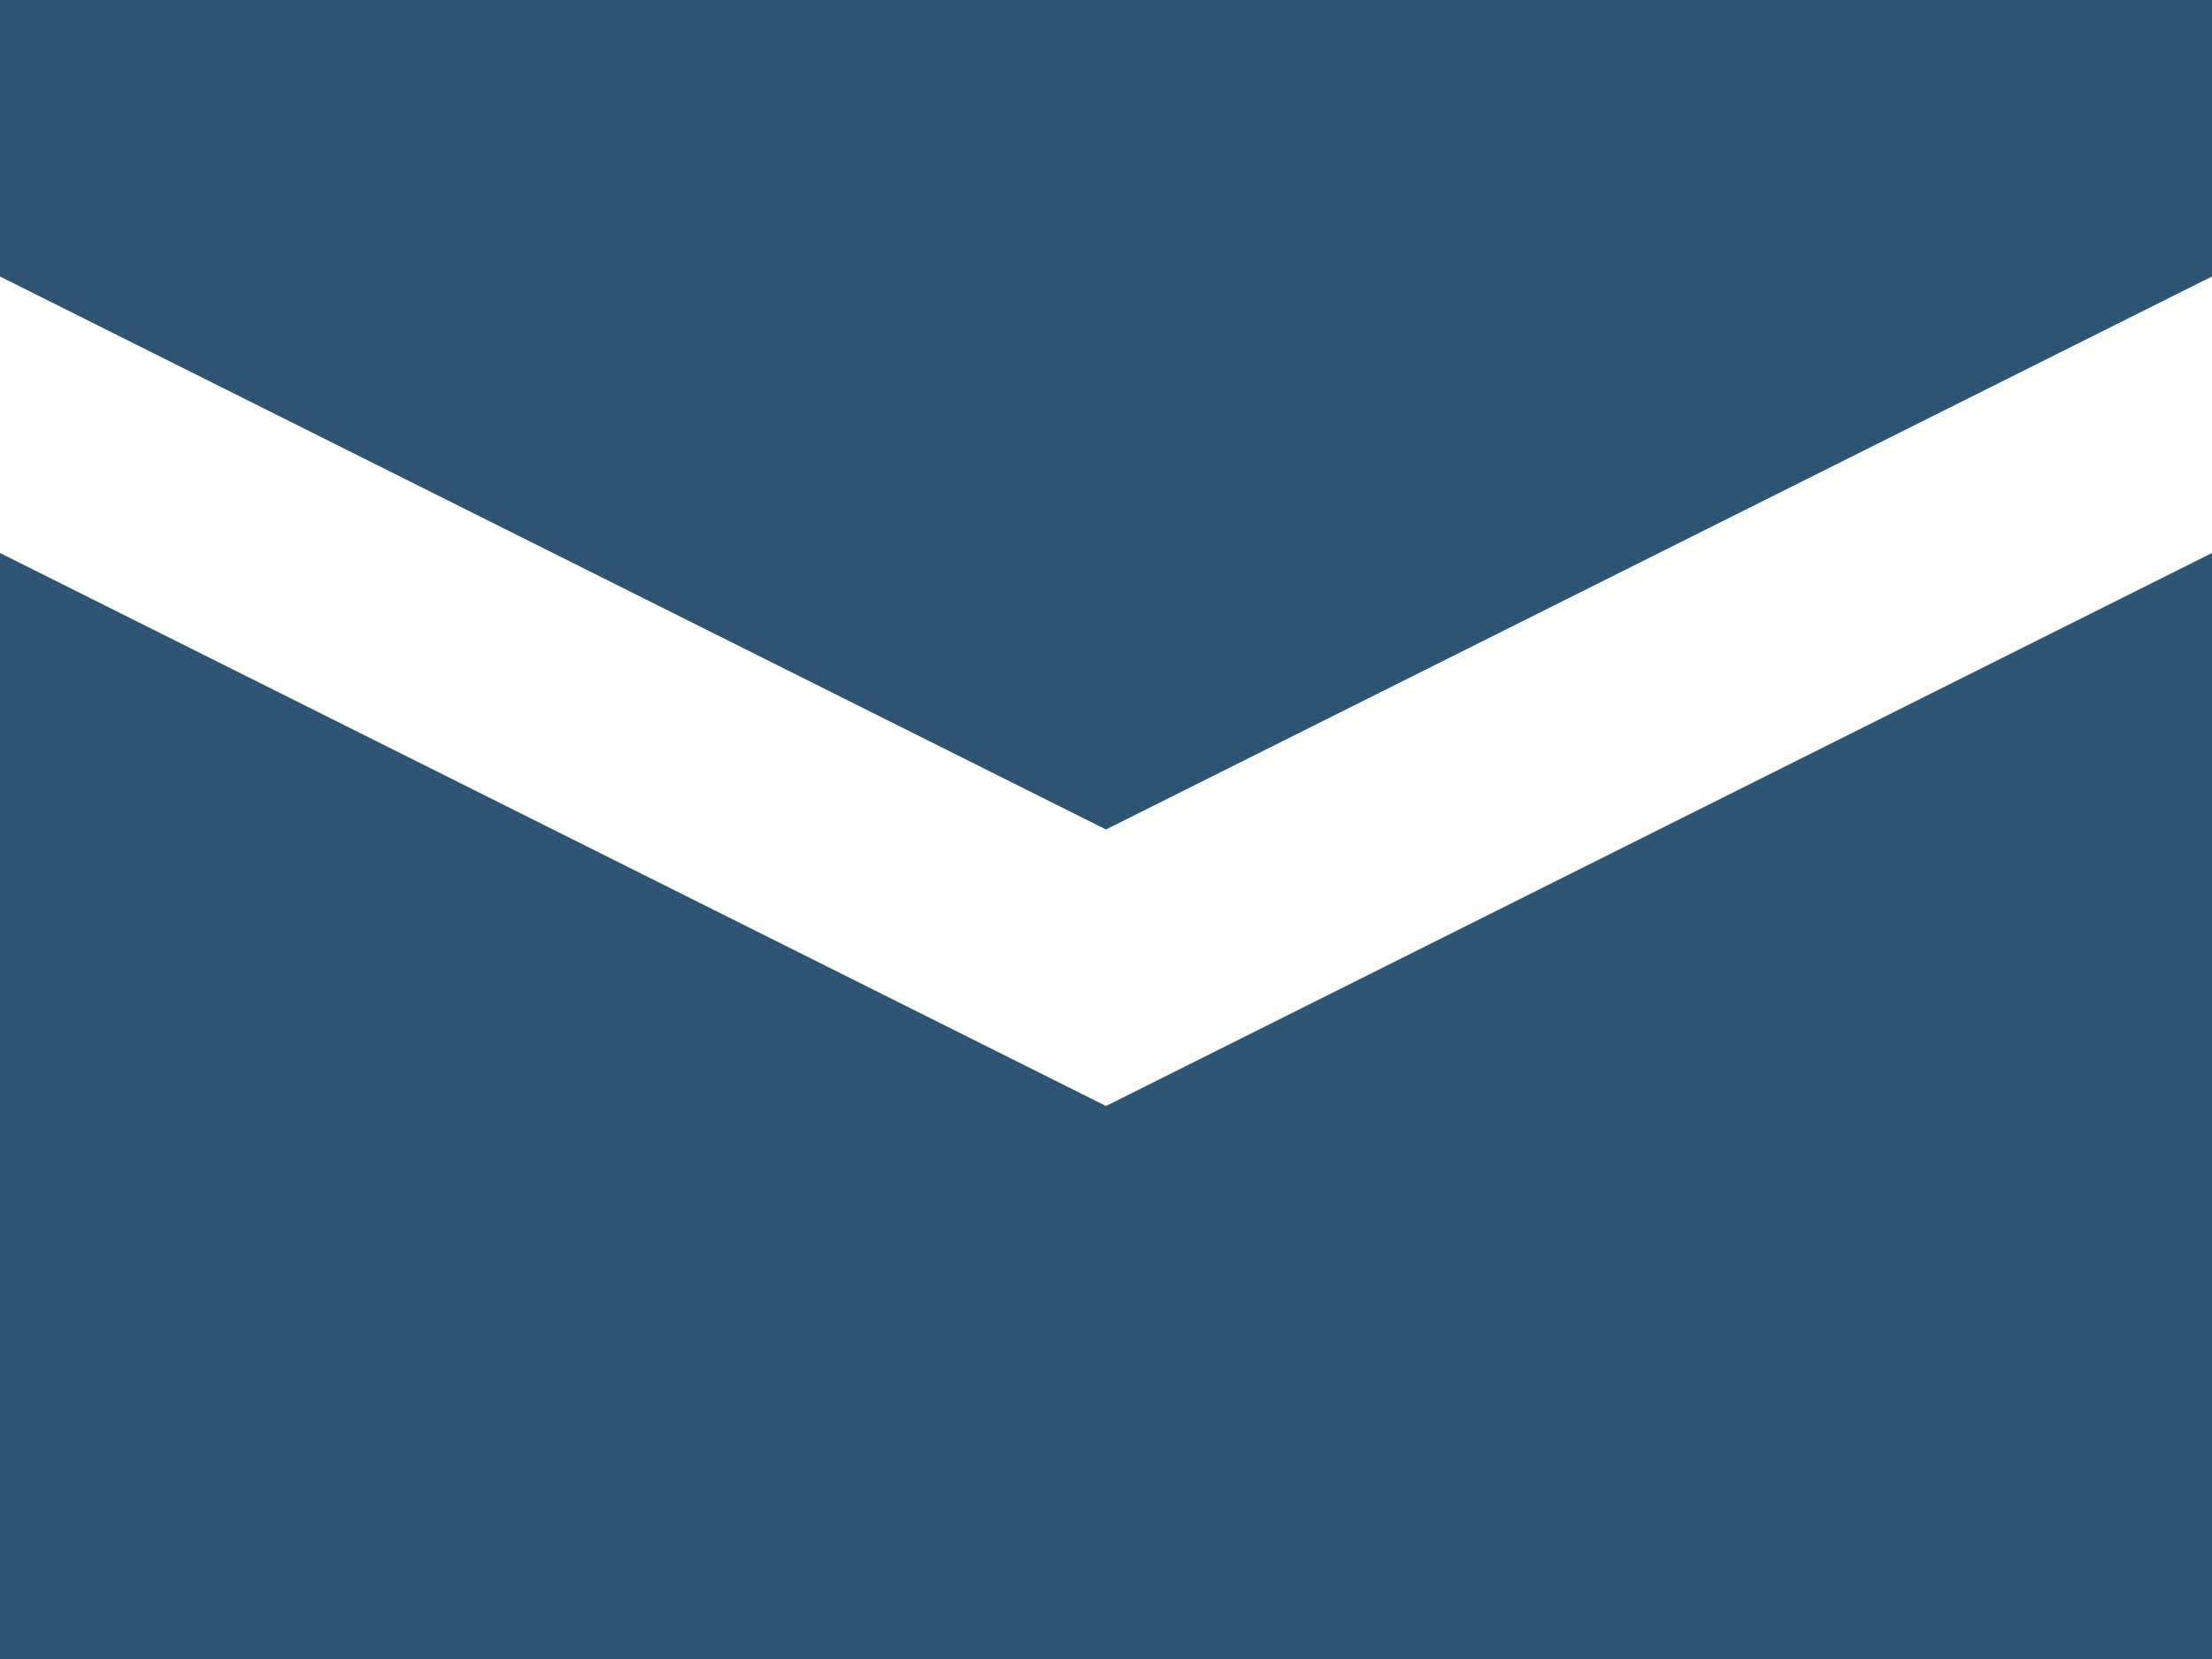
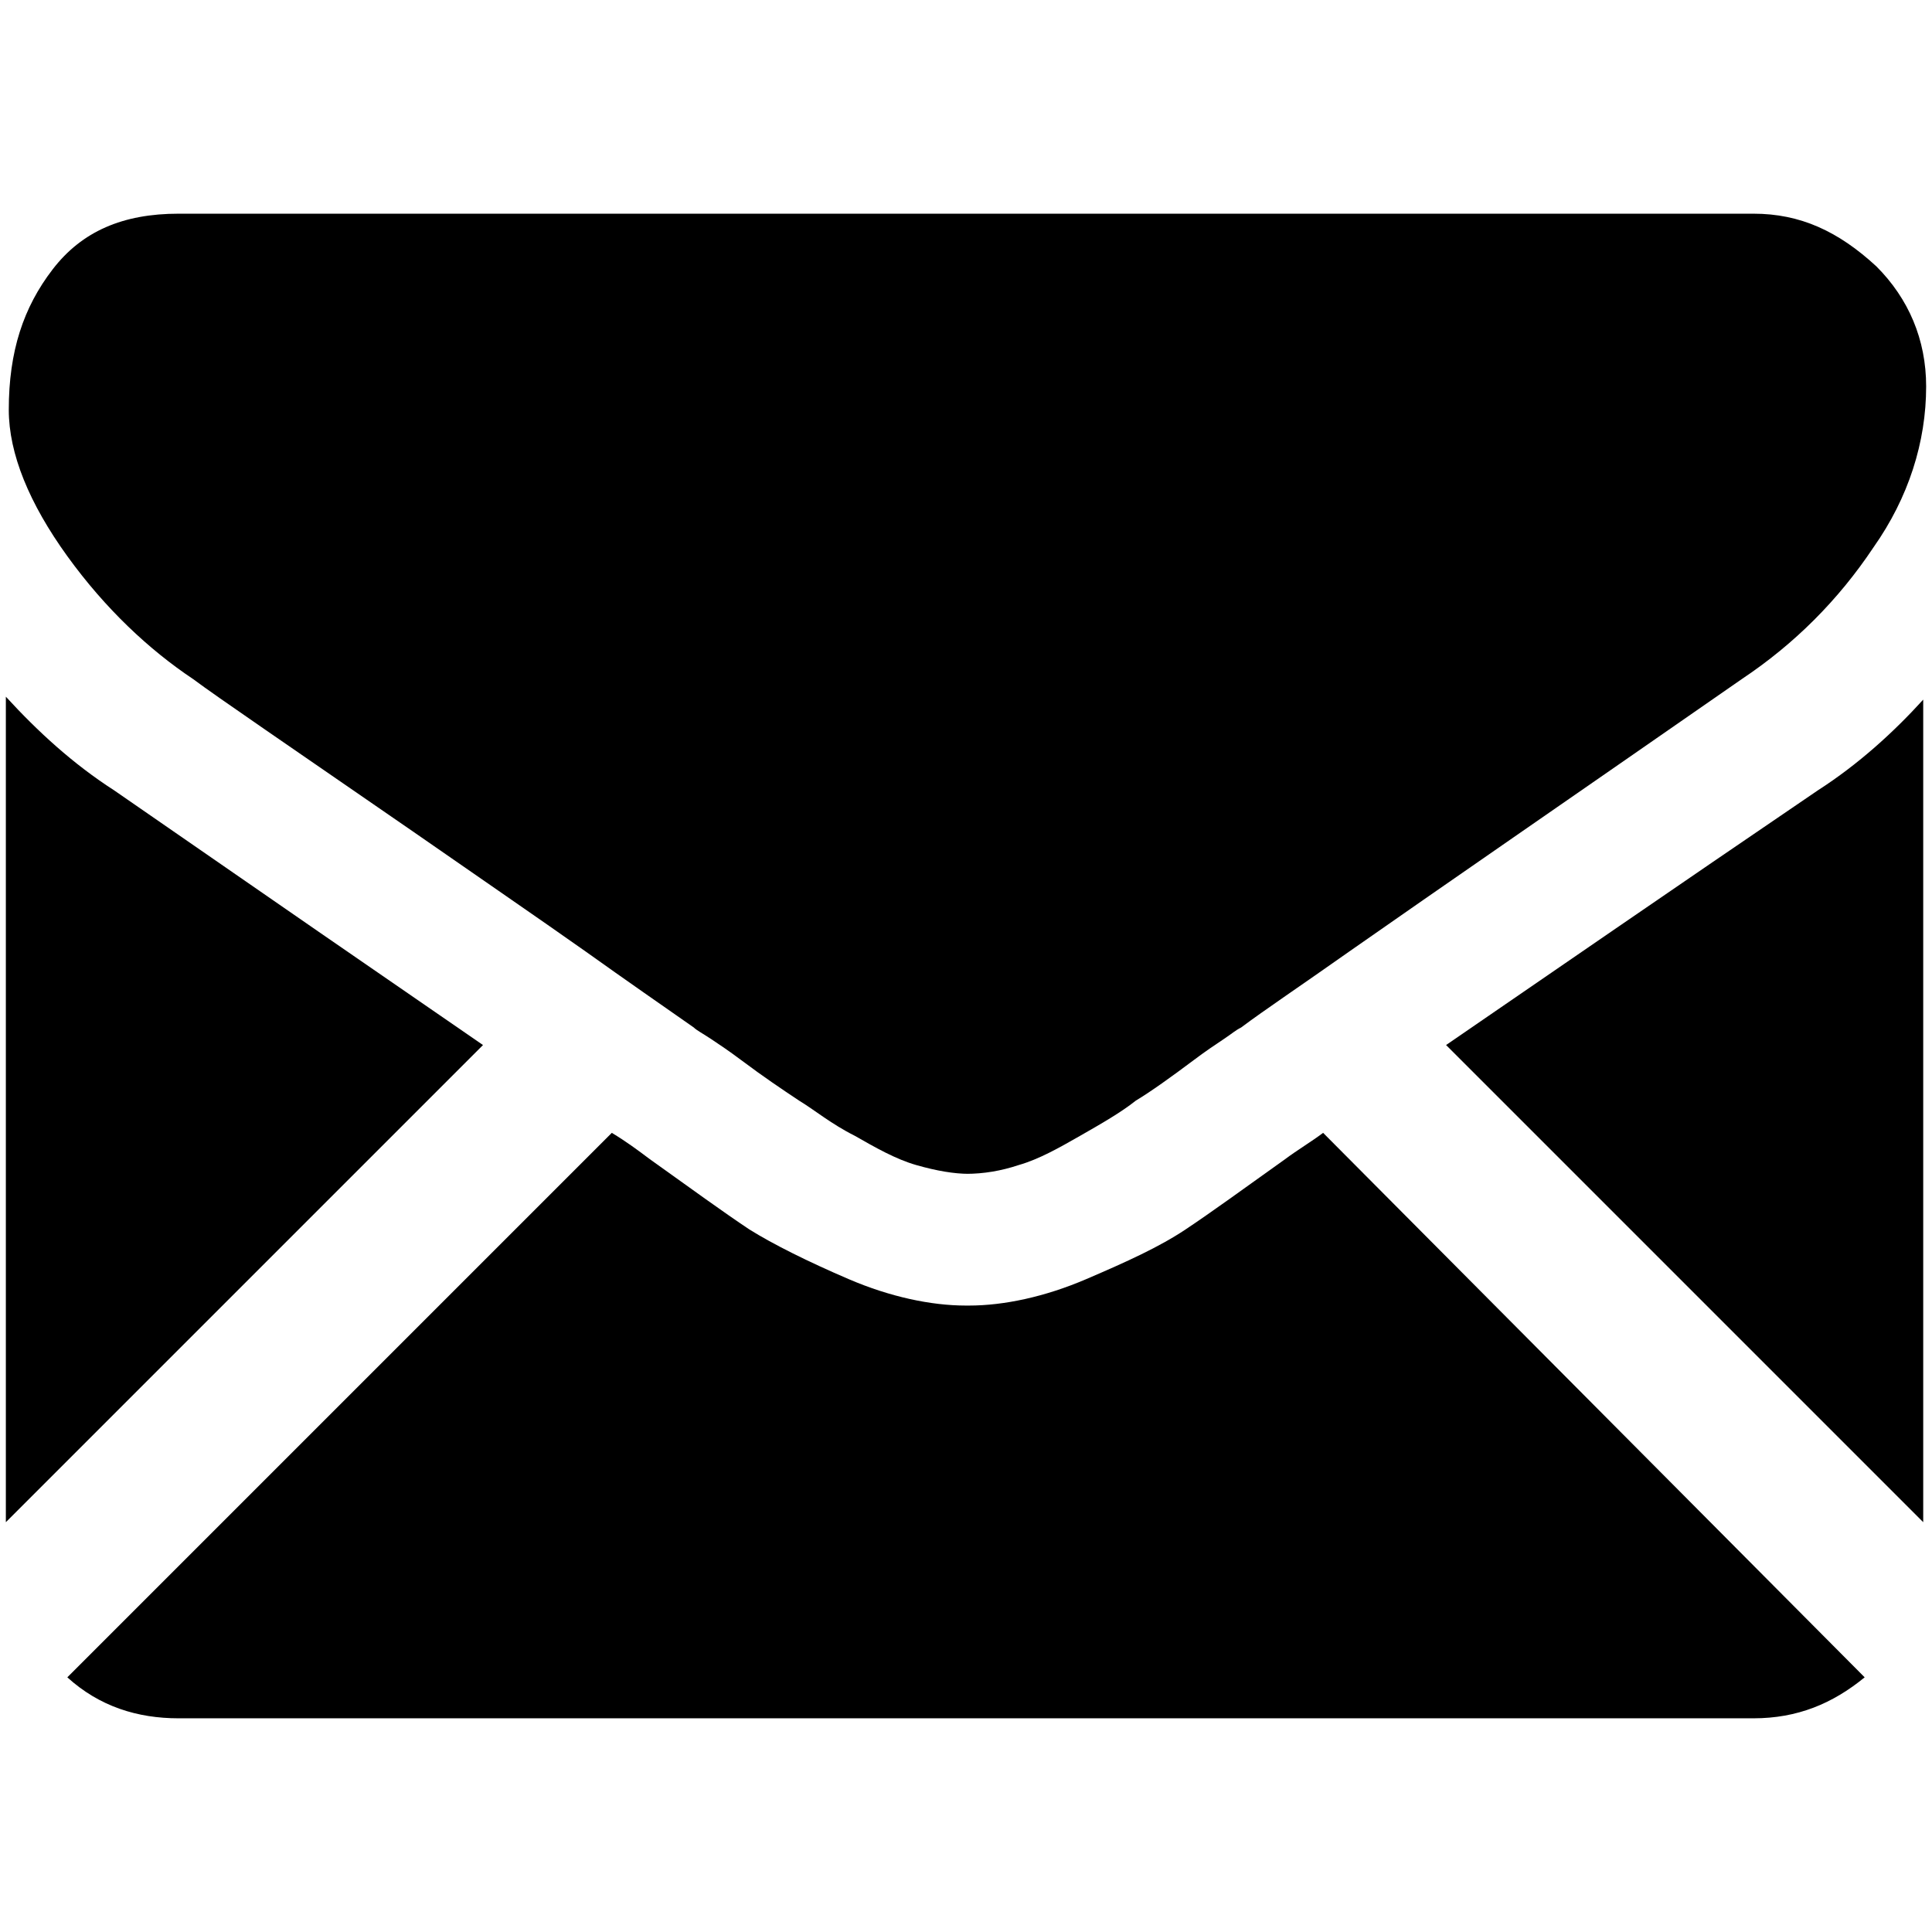
- <svg xmlns="http://www.w3.org/2000/svg" id="Layer_1" data-name="Layer 1" width="64" height="48" viewBox="0 0 64 48">
-   <defs>
-     <style>.cls-1{fill:#2f5572;}</style>
-   </defs>
-   <path class="cls-1" d="M0,0V8L32,24,64,8V0H0ZM0,16V48H64V16L32,32Z" />
+ <svg xmlns="http://www.w3.org/2000/svg" version="1.1" id="Icons" x="0px" y="0px" viewBox="0 0 66 66" enable-background="new 0 0 66 66" xml:space="preserve">
+   <g>
+     <path d="M59.9,58.7c1.5,0,2.7-0.5,3.8-1.4L45.2,38.7c-0.4,0.3-0.9,0.6-1.3,0.9c-1.4,1-2.5,1.8-3.4,2.4c-0.9,0.6-2,1.1-3.4,1.7   c-1.4,0.6-2.8,0.9-4,0.9H33c-1.2,0-2.6-0.3-4-0.9c-1.4-0.6-2.6-1.2-3.4-1.7c-0.9-0.6-2-1.4-3.4-2.4c-0.4-0.3-0.8-0.6-1.3-0.9   L2.3,57.3c1.1,1,2.4,1.4,3.8,1.4C6.1,58.7,59.9,58.7,59.9,58.7z" />
+     <path d="M3.9,27c-1.4-0.9-2.6-2-3.7-3.2v28.2l16.3-16.3C13.3,33.5,9.1,30.6,3.9,27L3.9,27z" />
+     <path d="M62.1,27c-5,3.4-9.2,6.3-12.7,8.7l16.3,16.3V23.9C64.7,25,63.5,26.1,62.1,27L62.1,27z" />
+     <path d="M59.9,7.3H6.1c-1.9,0-3.3,0.6-4.3,1.9c-1,1.3-1.5,2.8-1.5,4.8c0,1.5,0.7,3.2,2,5c1.3,1.8,2.8,3.2,4.3,4.2   c0.8,0.6,3.3,2.3,7.5,5.2c2.3,1.6,4.2,2.9,5.9,4.1c1.4,1,2.7,1.9,3.7,2.6c0.1,0.1,0.3,0.2,0.6,0.4c0.3,0.2,0.6,0.4,1,0.7   c0.8,0.6,1.4,1,2,1.4c0.5,0.3,1.1,0.8,1.9,1.2c0.7,0.4,1.4,0.8,2.1,1c0.7,0.2,1.3,0.3,1.8,0.3H33c0.6,0,1.2-0.1,1.8-0.3   c0.7-0.2,1.4-0.6,2.1-1c0.7-0.4,1.4-0.8,1.9-1.2c0.5-0.3,1.2-0.8,2-1.4c0.4-0.3,0.7-0.5,1-0.7c0.3-0.2,0.4-0.3,0.6-0.4   c0.8-0.6,2-1.4,3.7-2.6c3-2.1,7.5-5.2,13.4-9.3c1.8-1.2,3.3-2.7,4.5-4.5c1.2-1.7,1.8-3.6,1.8-5.5c0-1.6-0.6-3-1.7-4.1   C62.8,7.9,61.5,7.3,59.9,7.3L59.9,7.3z" />
+   </g>
</svg>
